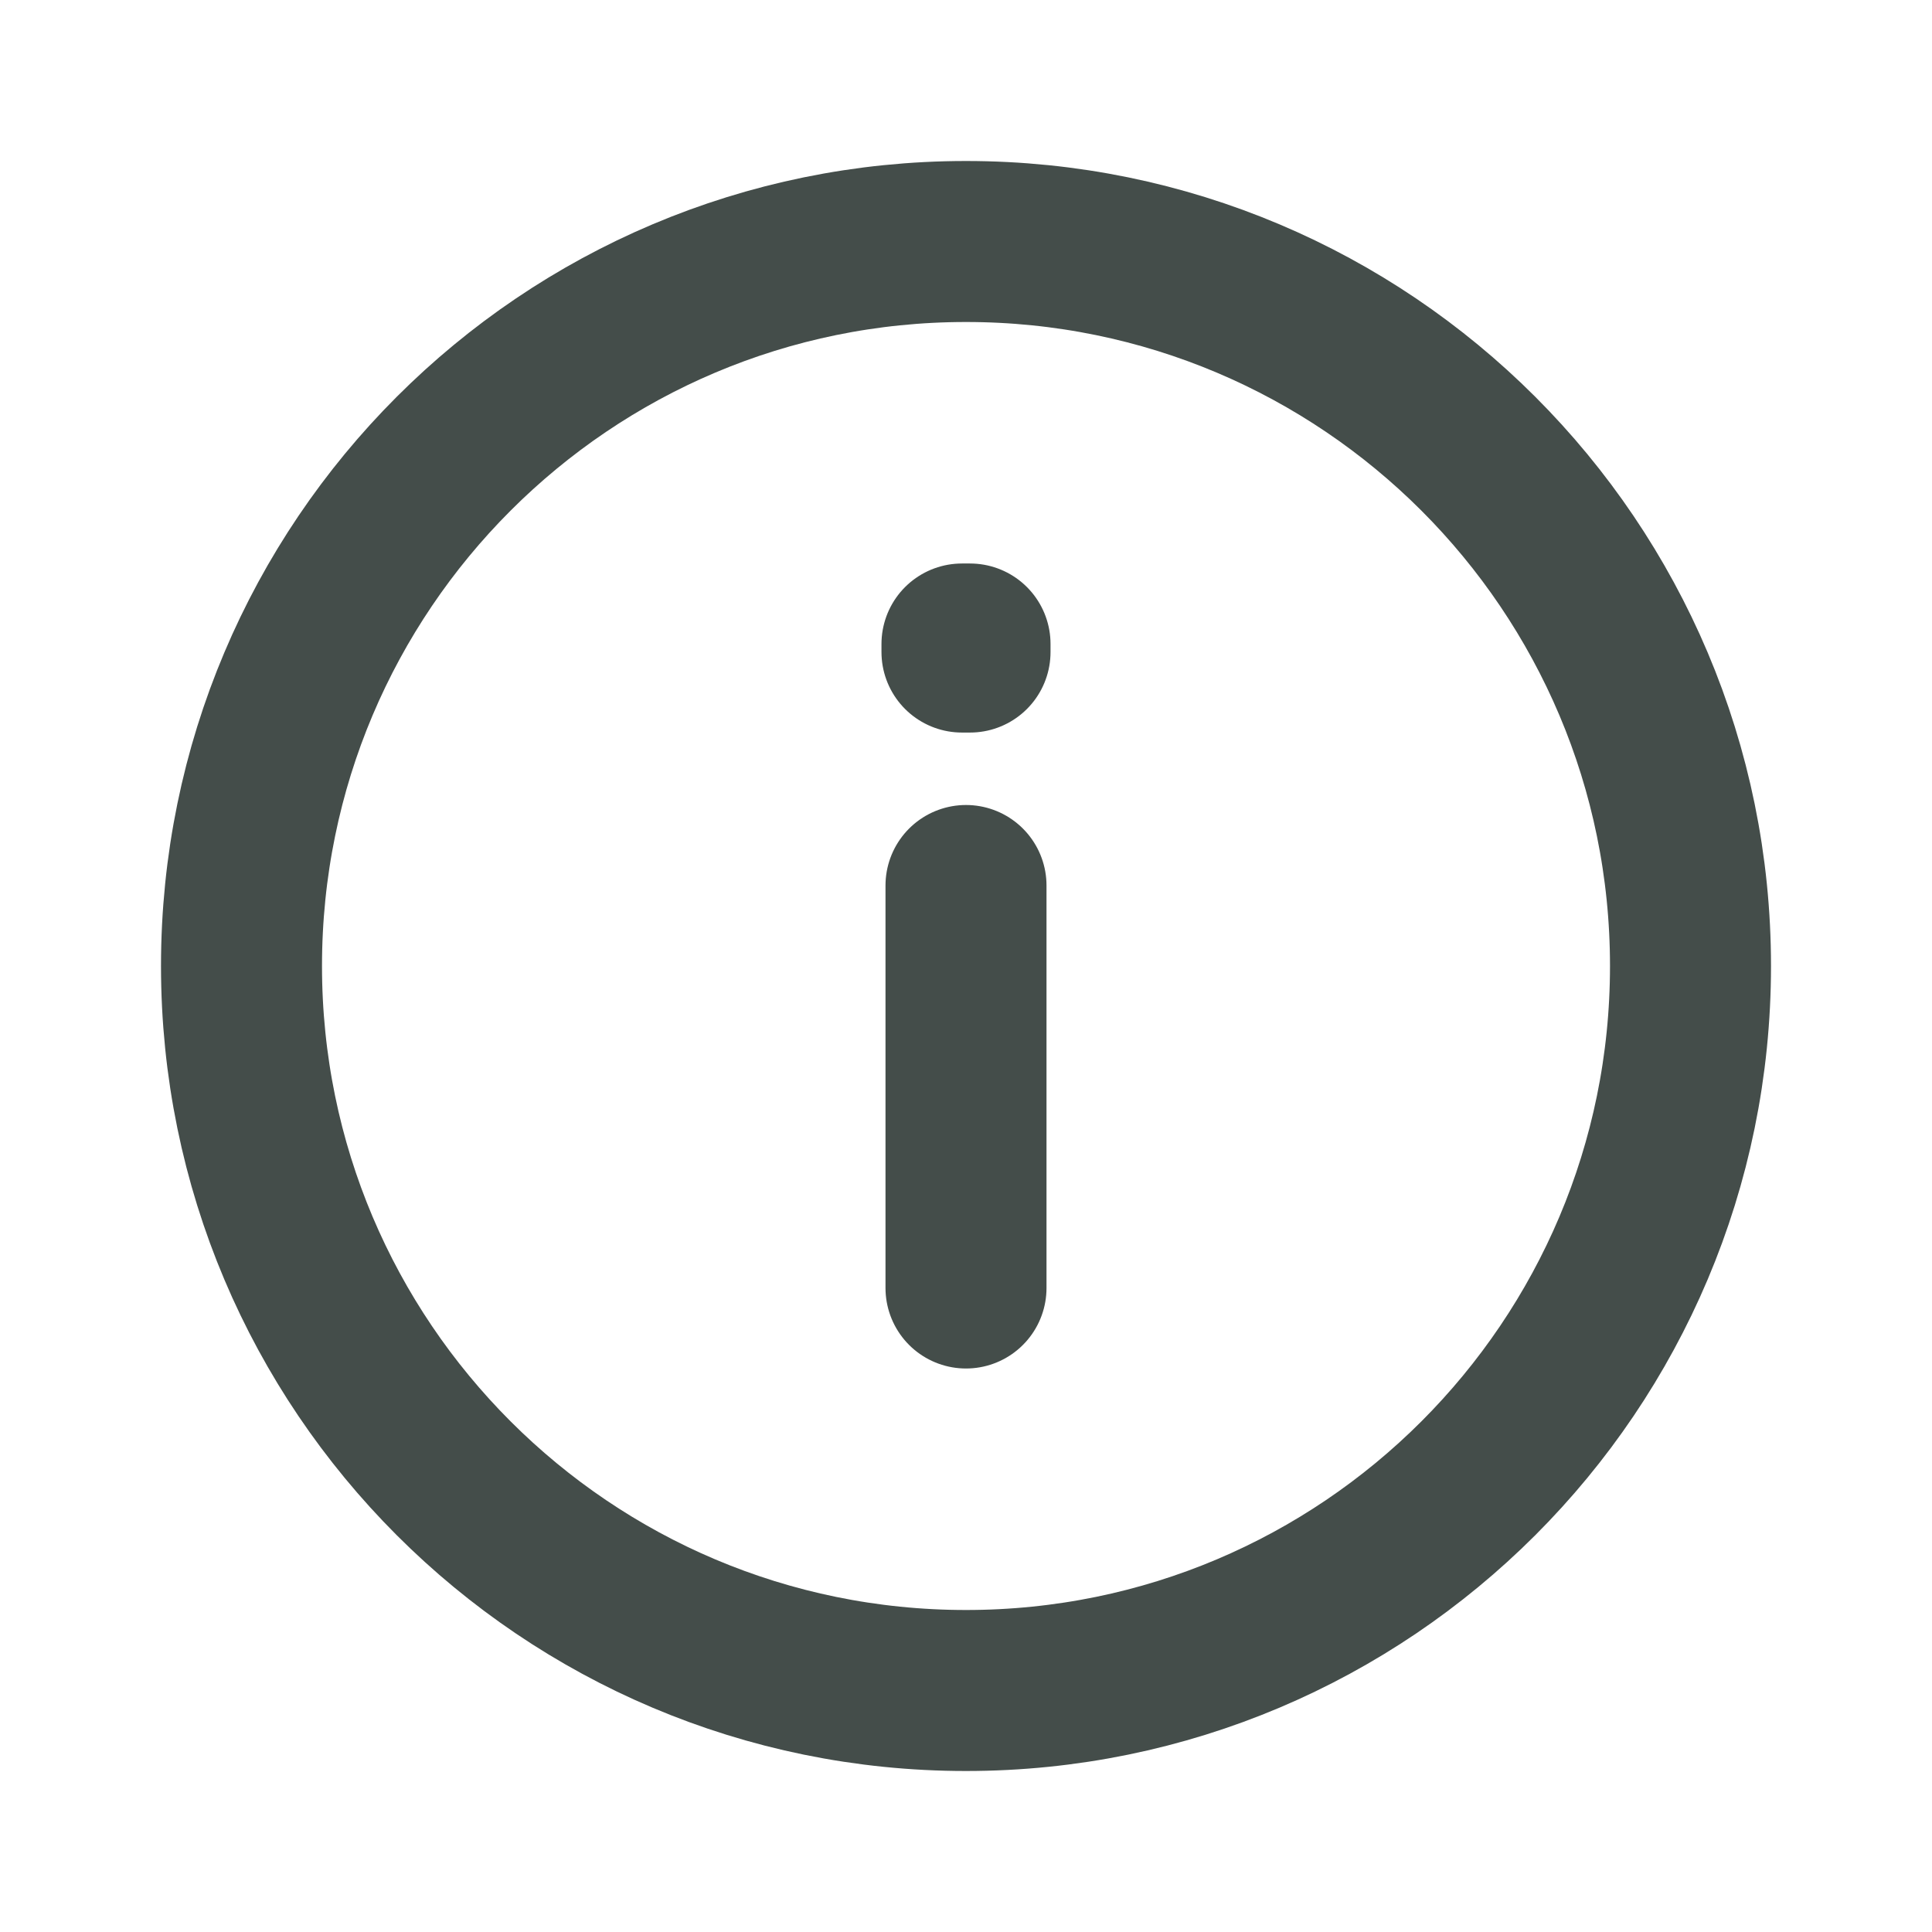
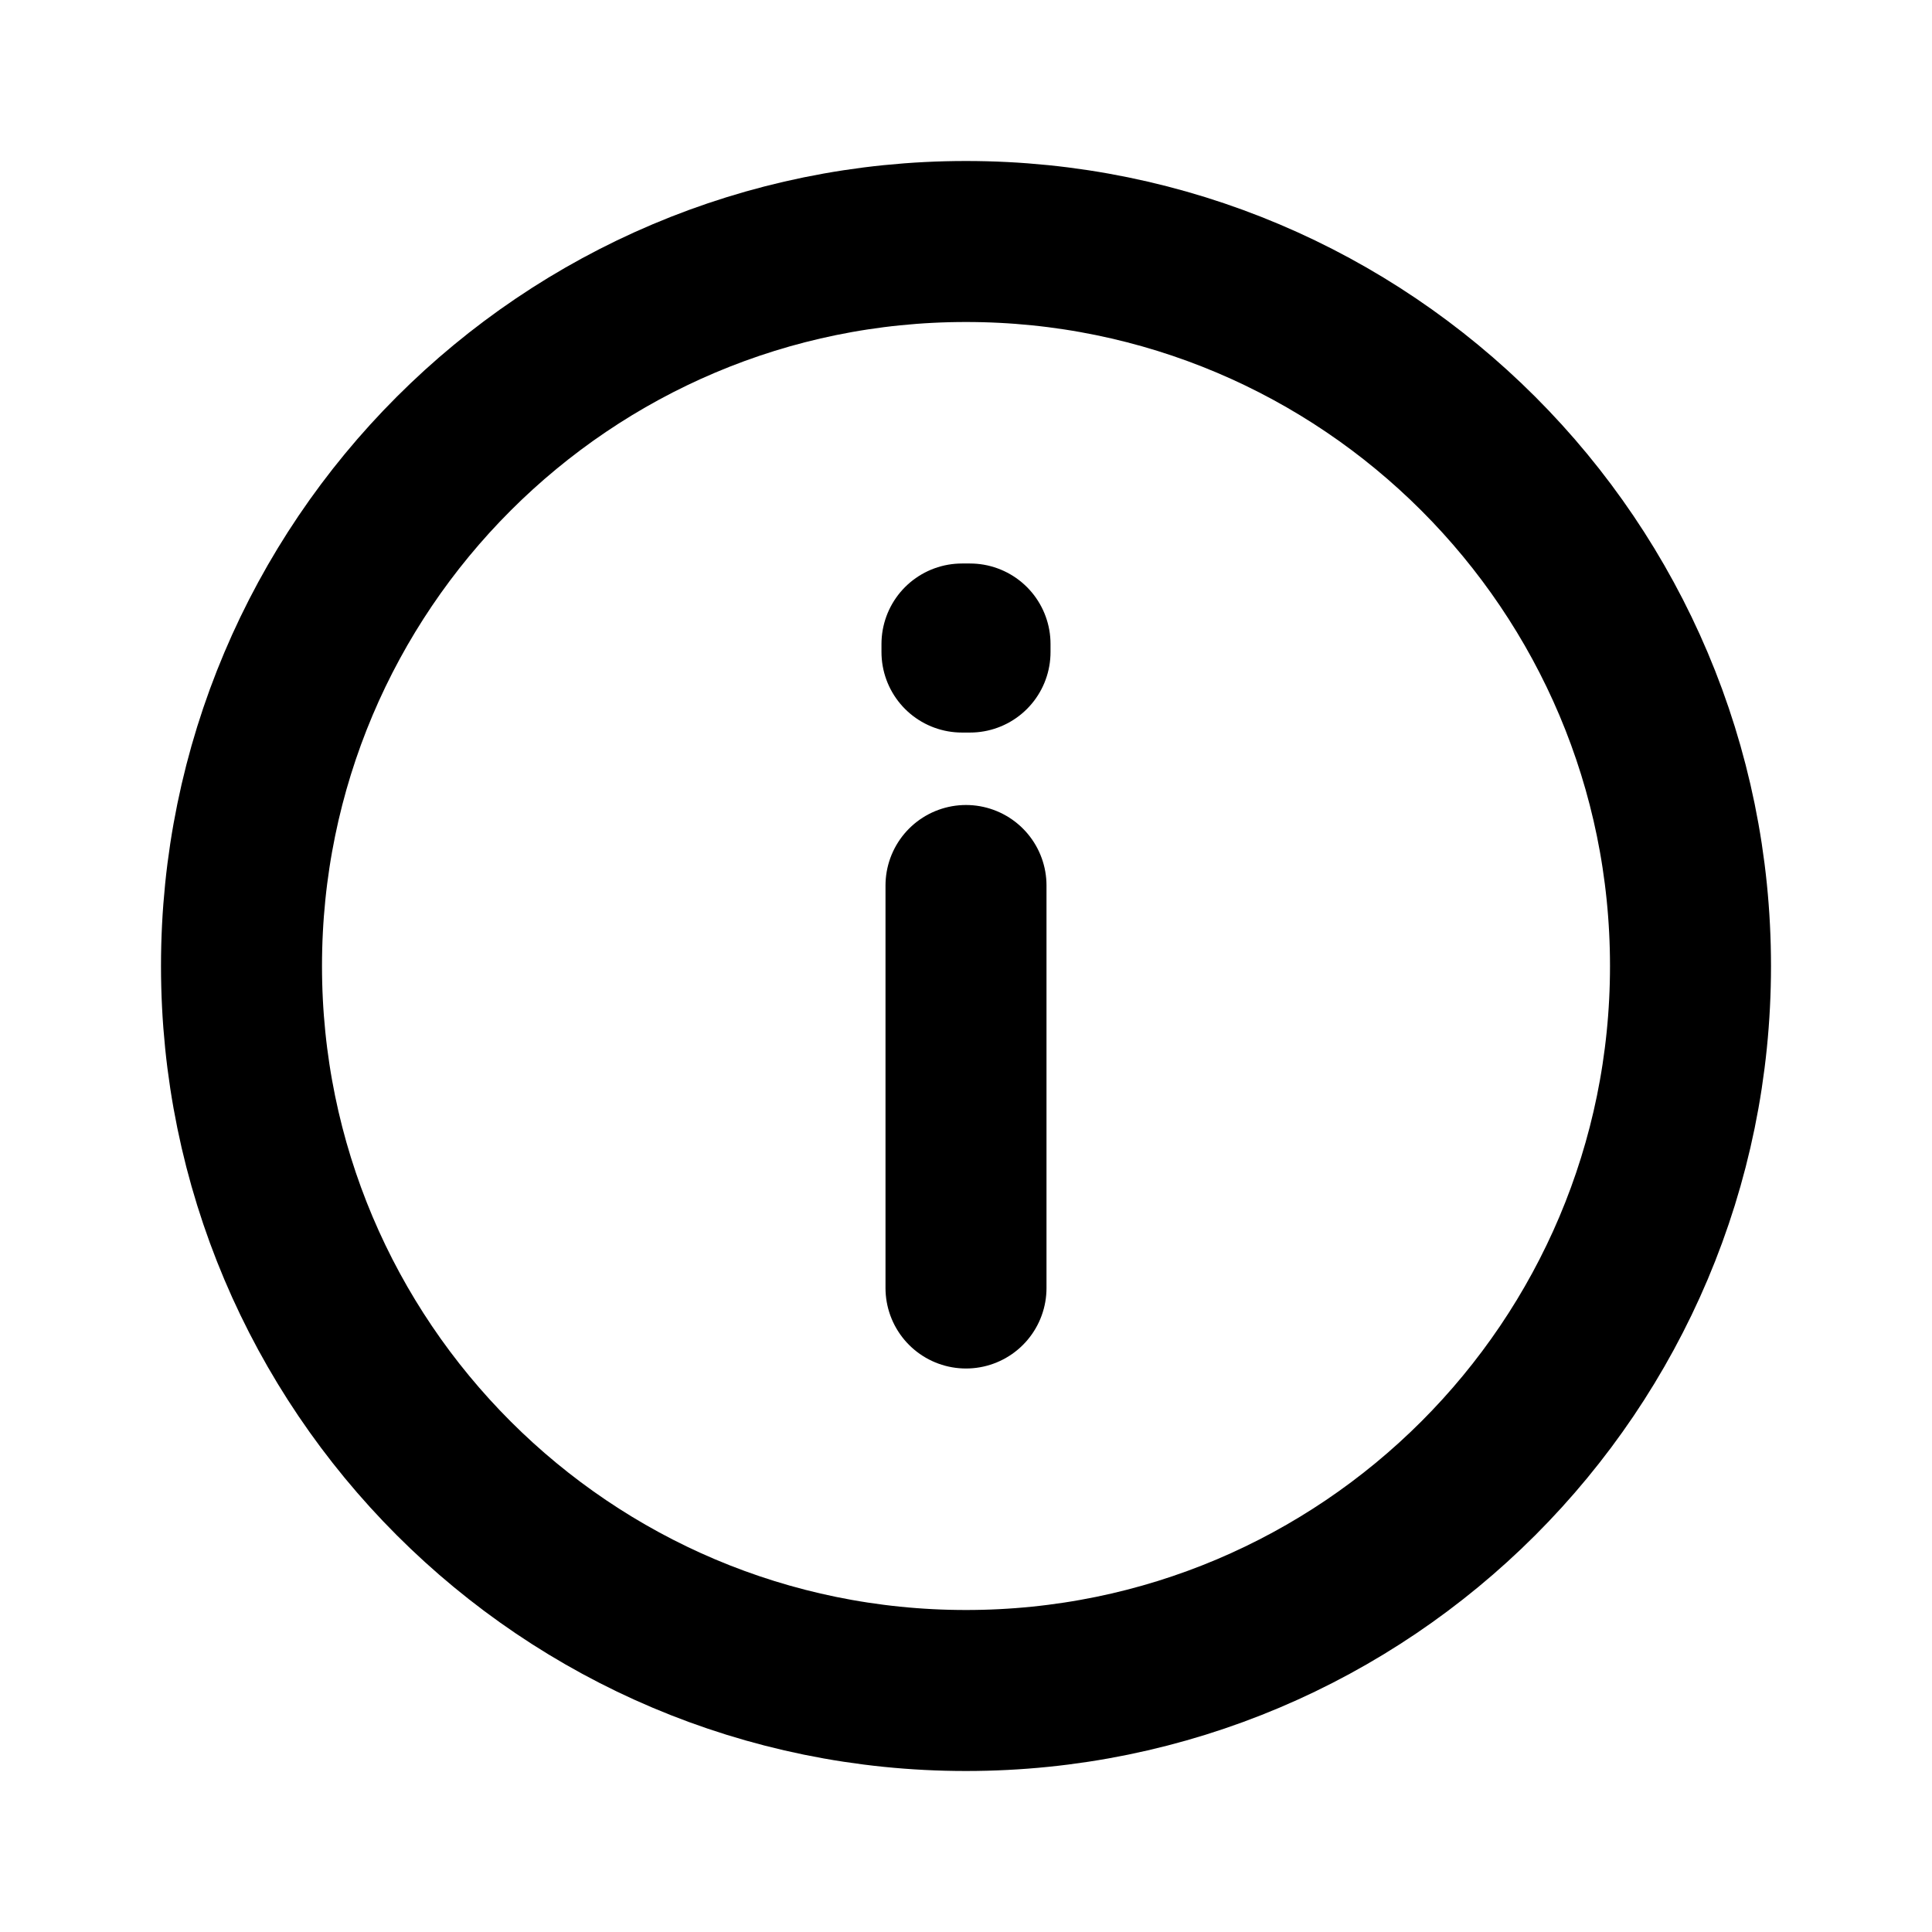
- <svg xmlns="http://www.w3.org/2000/svg" width="24" height="24" viewBox="0 0 24 24" fill="none">
-   <path d="M12 11V16M12 21C7.029 21 3 16.971 3 12C3 7.029 7.029 3 12 3C16.971 3 21 7.029 21 12C21 16.971 16.971 21 12 21ZM12.05 8V8.1L11.95 8.1V8H12.05Z" stroke="#444D4A" stroke-width="2" stroke-linecap="round" stroke-linejoin="round" />
+ <svg xmlns="http://www.w3.org/2000/svg" viewBox="0 0 24 24" fill="none">
+   <path d="M12 11V16M12 21C7.029 21 3 16.971 3 12C3 7.029 7.029 3 12 3C16.971 3 21 7.029 21 12C21 16.971 16.971 21 12 21ZM12.05 8V8.1L11.95 8.1V8H12.05Z" stroke="currentColor" stroke-width="2" stroke-linecap="round" stroke-linejoin="round" />
</svg>
